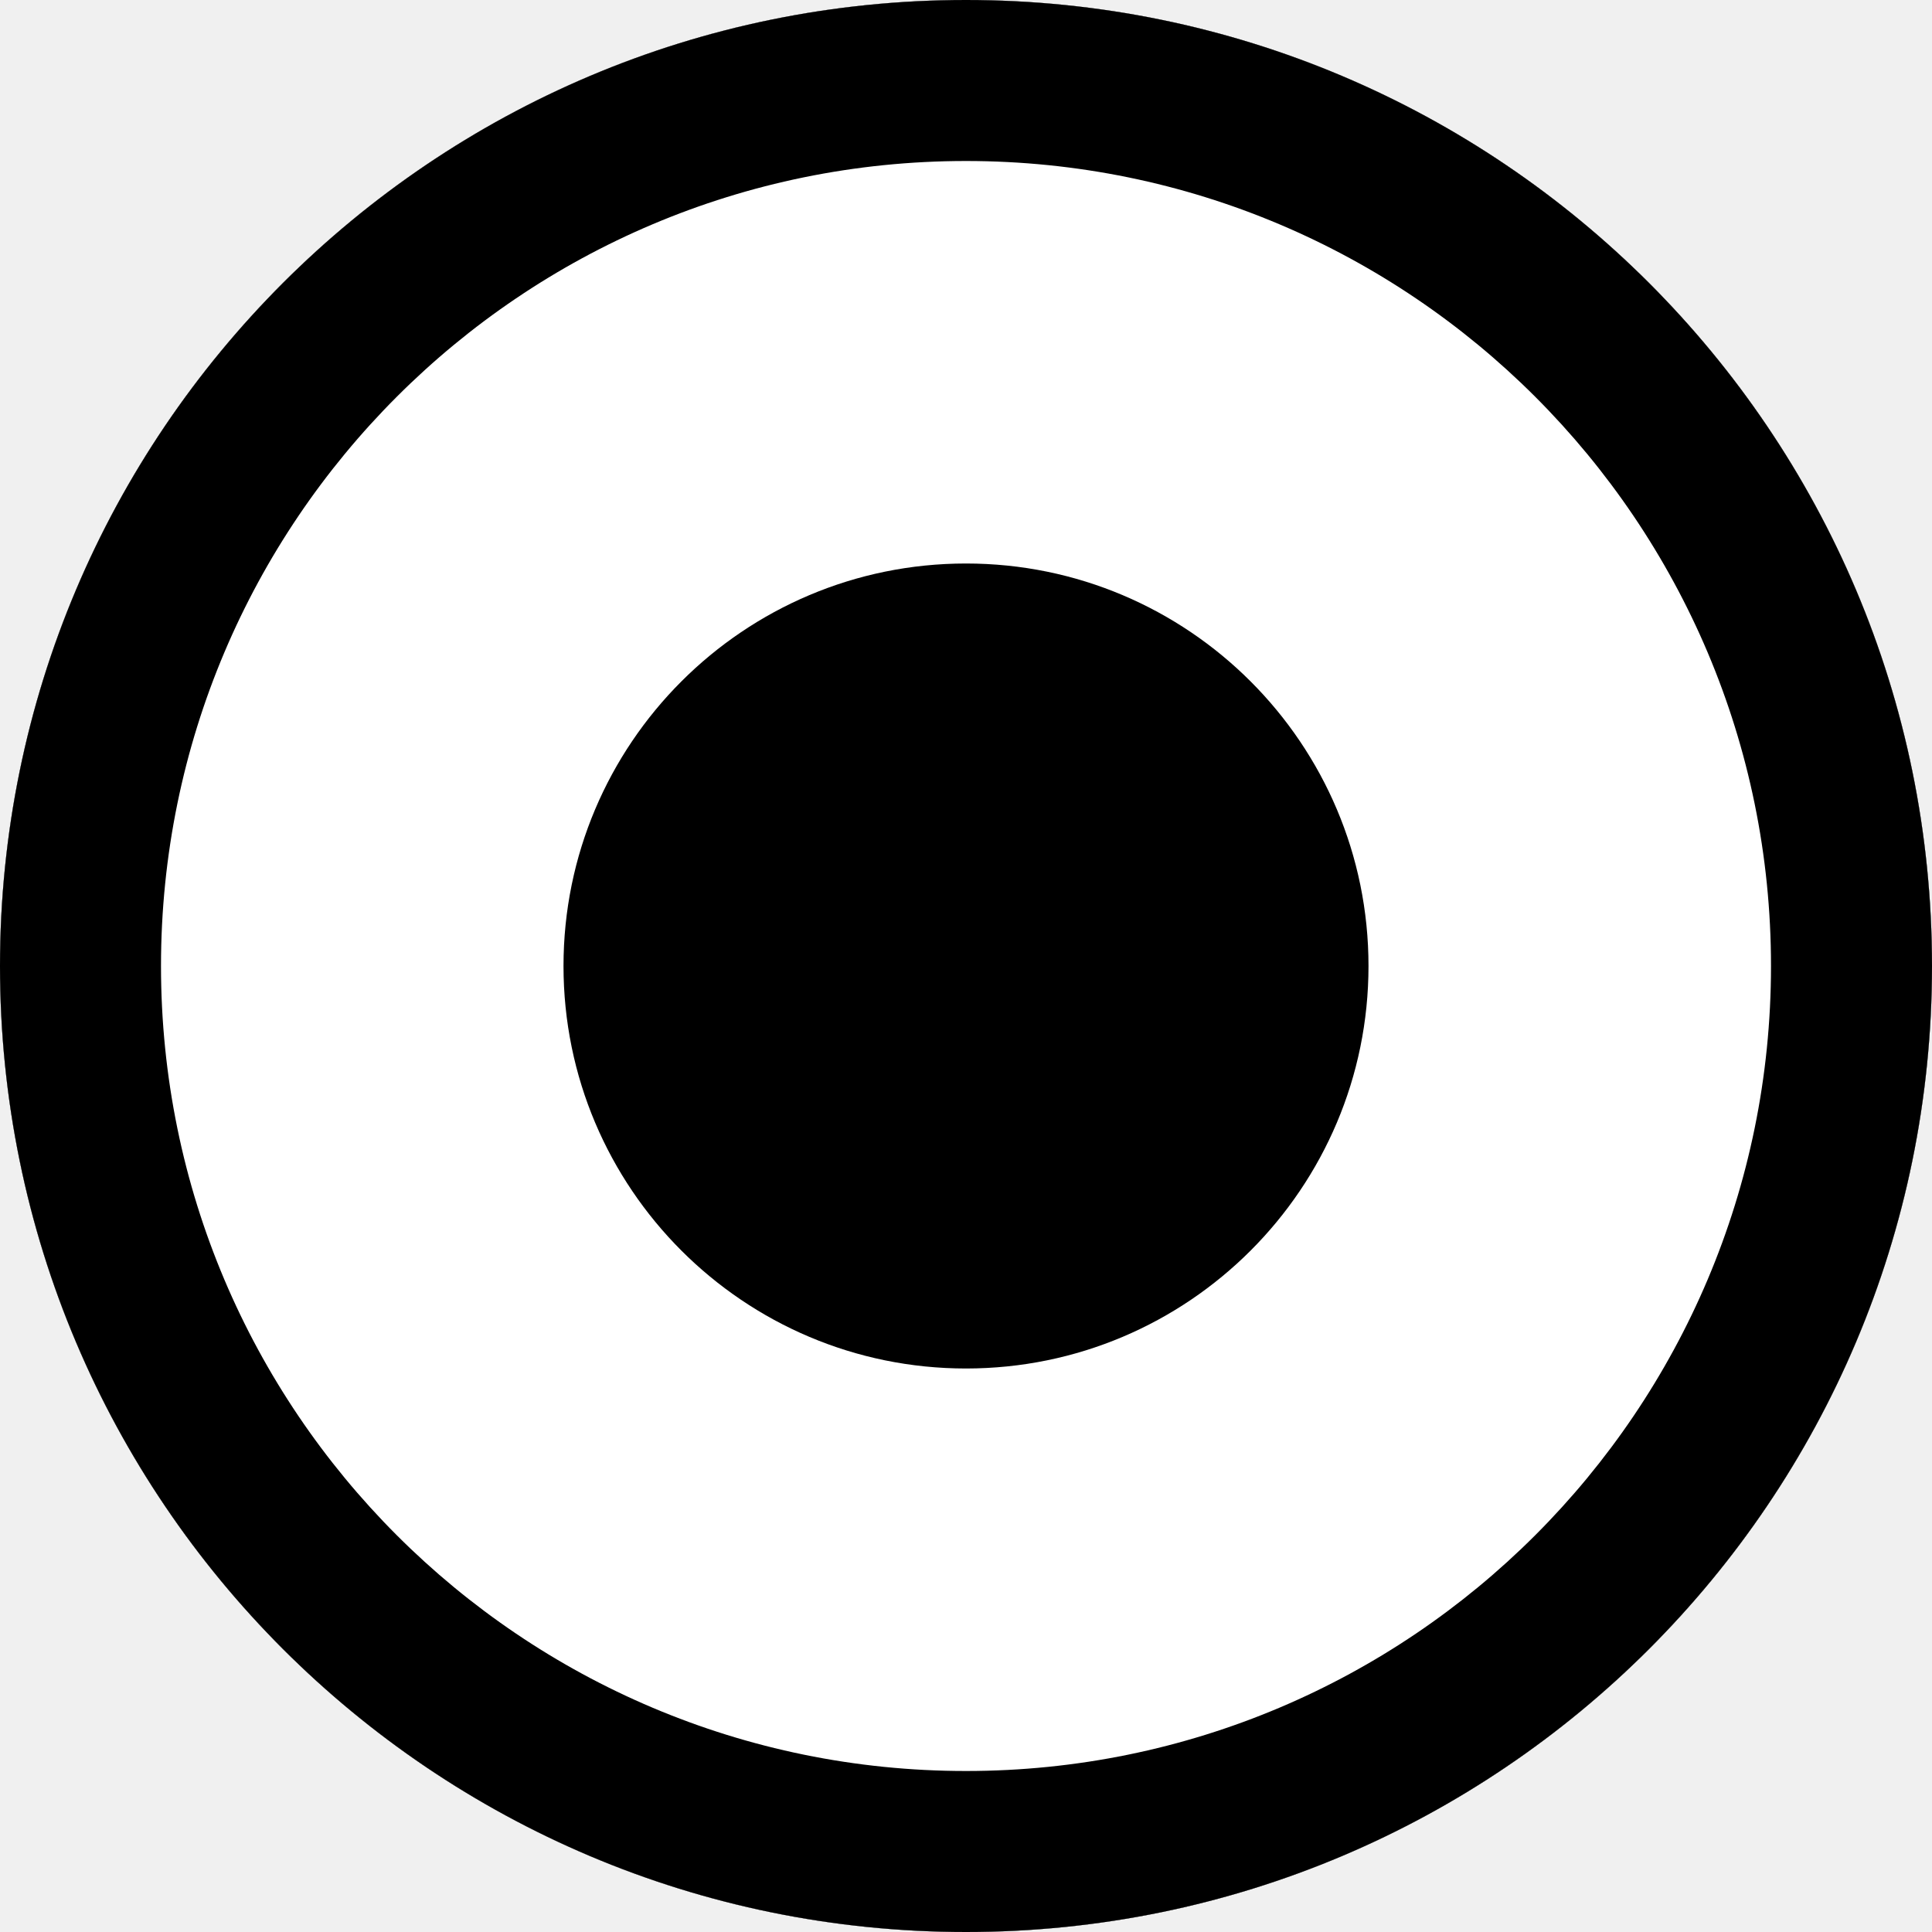
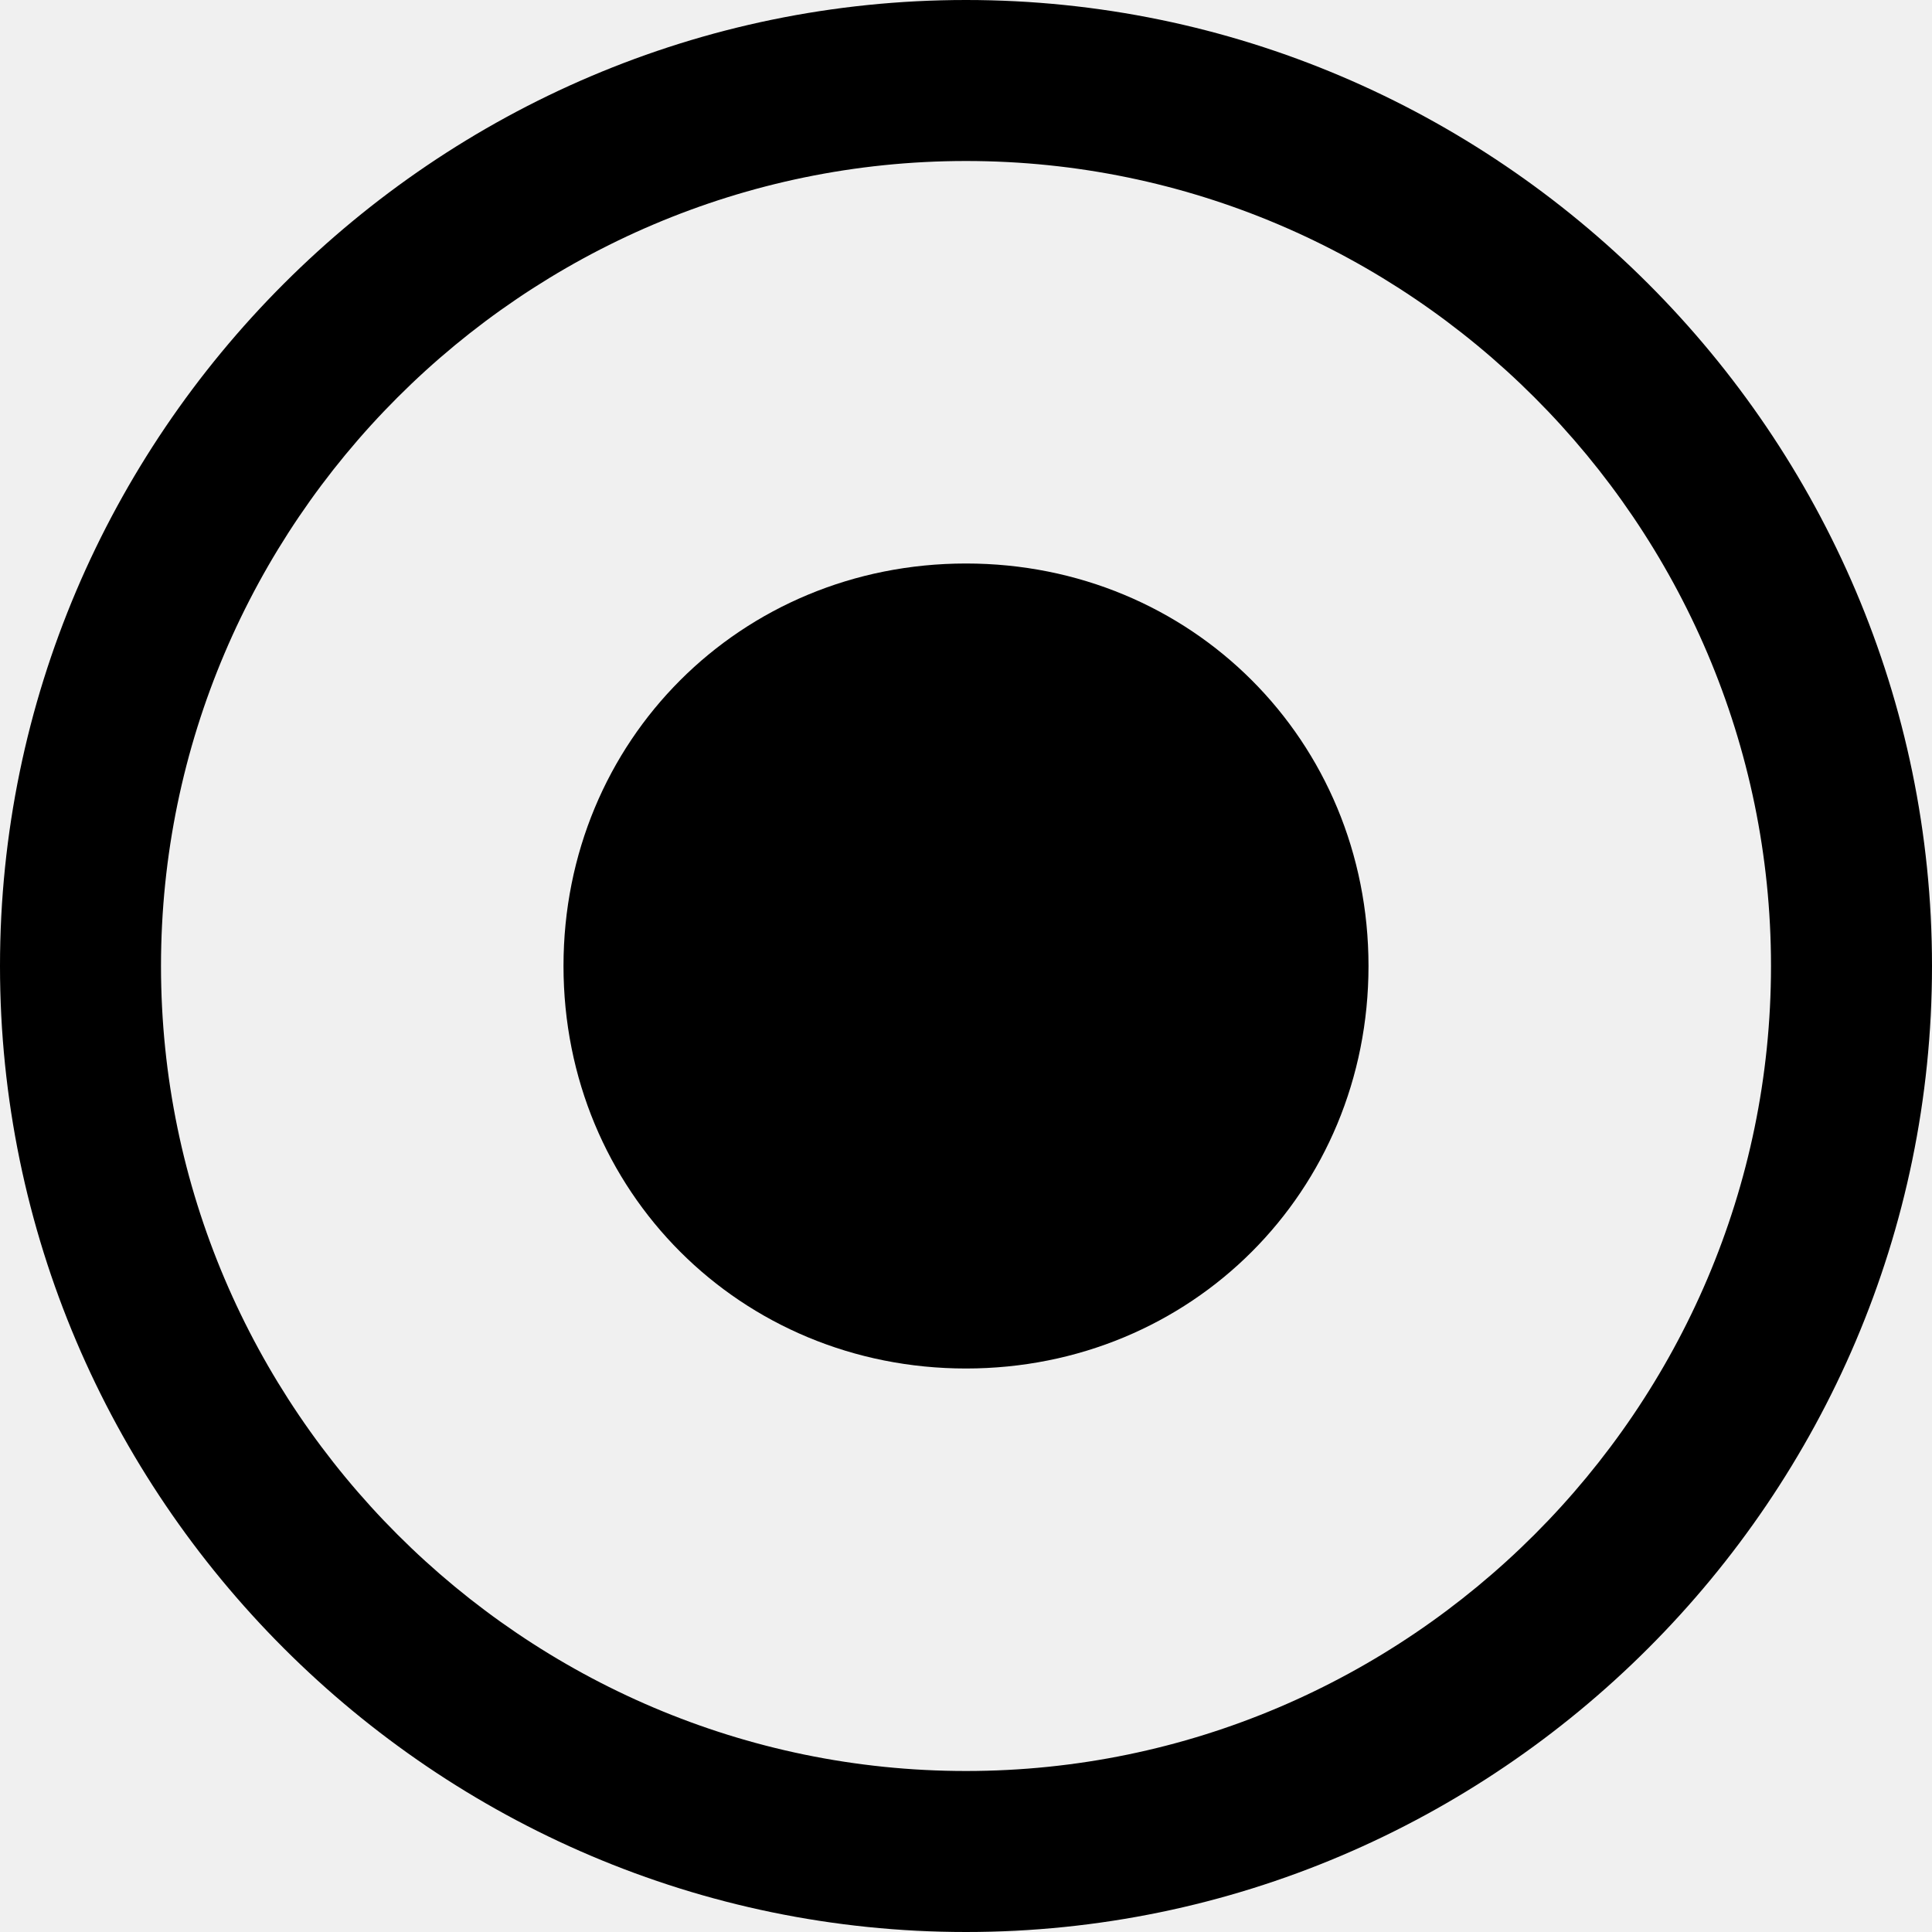
<svg xmlns="http://www.w3.org/2000/svg" viewBox="0 0 24 24">
-   <path d="M24 12C24 5.373 18.627 0 12 0C5.373 0 0 5.373 0 12C0 18.627 5.373 24 12 24C18.627 24 24 18.627 24 12Z" />
-   <path fill="white" d="M24 12C24 5.373 18.627 0 12 0C5.373 0 0 5.373 0 12C0 18.627 5.373 24 12 24C18.627 24 24 18.627 24 12Z" />
-   <path d="M12 17C14.761 17 17 14.761 17 12C17 9.239 14.761 7 12 7C9.239 7 7 9.239 7 12C7 14.761 9.239 17 12 17Z" />
-   <path fill-rule="evenodd" clip-rule="evenodd" d="M12 2C6.477 2 2 6.477 2 12C2 17.523 6.477 22 12 22C17.523 22 22 17.523 22 12C22 6.477 17.523 2 12 2ZM0 12C0 5.373 5.373 0 12 0C18.627 0 24 5.373 24 12C24 18.627 18.627 24 12 24C5.373 24 0 18.627 0 12Z" />
+   <path d="M12,17c2.8,0,5-2.2,5-5s-2.2-5-5-5s-5,2.2-5,5S9.2,17,12,17z" />
+   <path d="M12,2C6.5,2,2,6.5,2,12s4.5,10,10,10s10-4.5,10-10S17.5,2,12,2z M0,12C0,5.4,5.4,0,12,0s12,5.4,12,12  s-5.4,12-12,12S0,18.6,0,12z" />
</svg>
